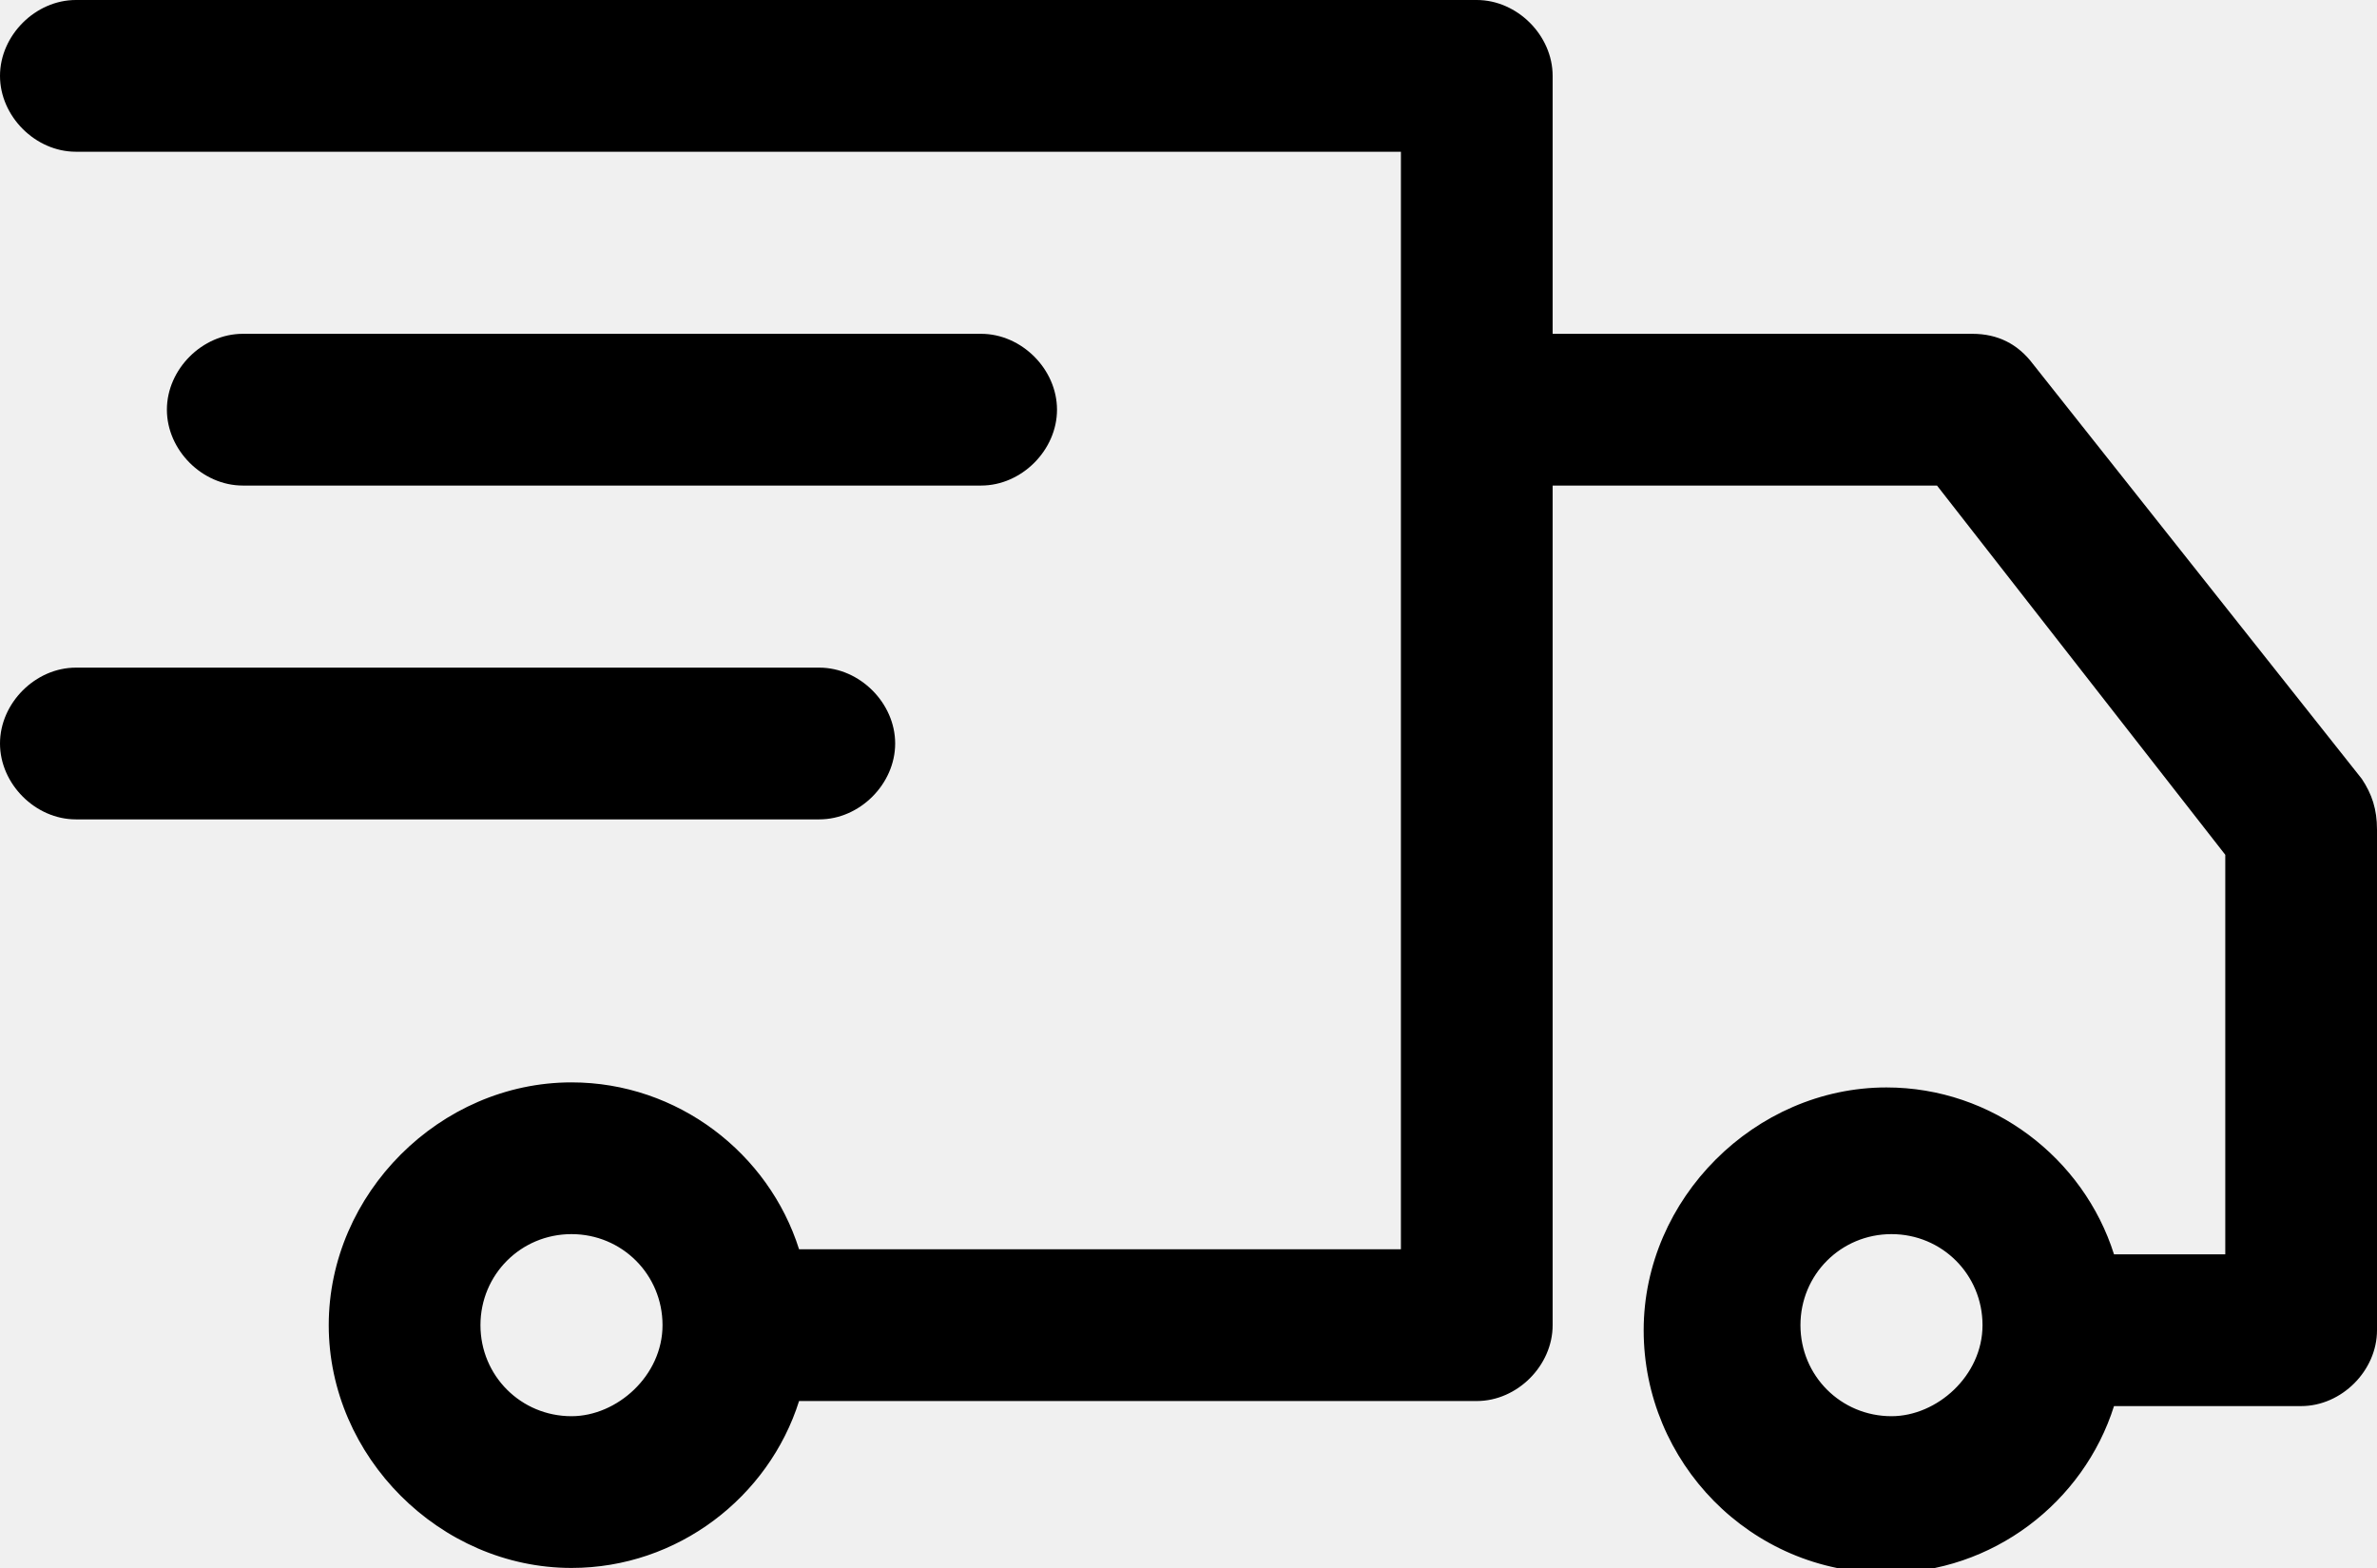
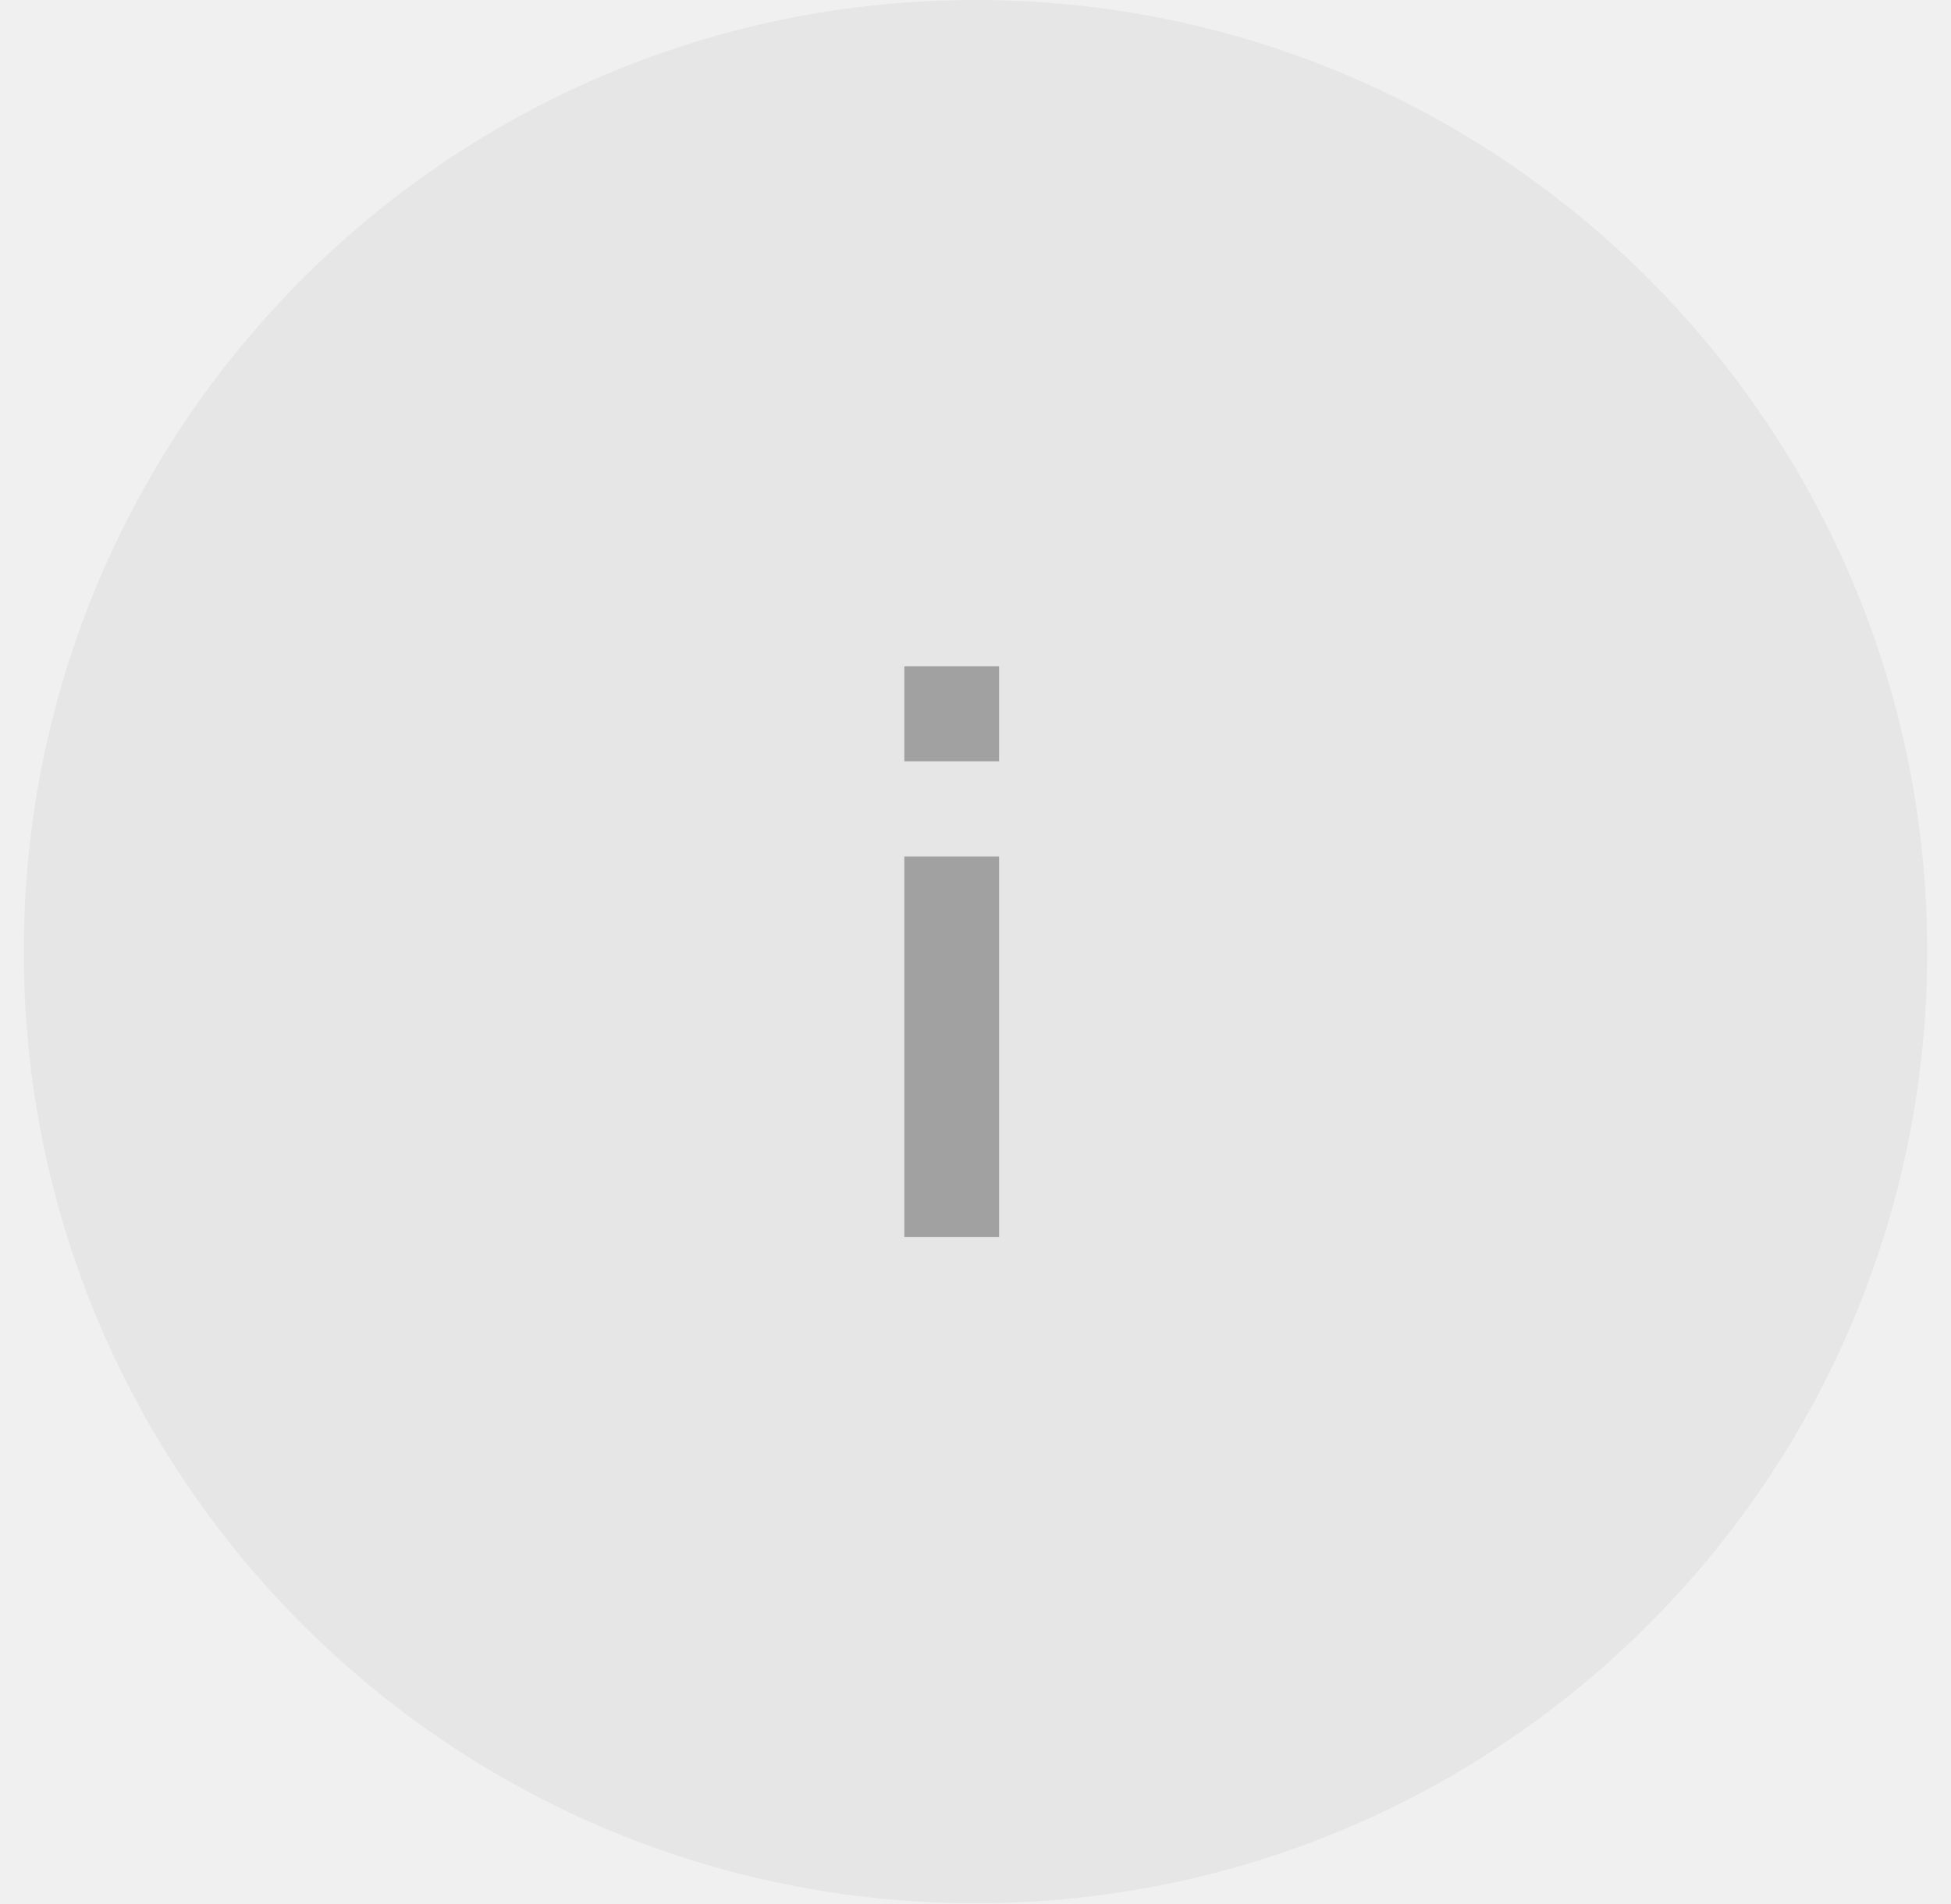
- <svg xmlns="http://www.w3.org/2000/svg" width="47" height="31" viewBox="0 0 47 31" fill="none">
-   <path d="M46.7 15.4L40.2 7.2C39.9 6.8 39.5 6.6 39 6.6H30.7V1.5C30.7 0.7 30 0 29.2 0H1.5C0.7 0 0 0.7 0 1.5C0 2.3 0.7 3 1.5 3H27.7V24.7H15.8C15.2 22.8 13.4 21.4 11.3 21.4C8.7 21.4 6.5 23.6 6.5 26.2C6.5 28.8 8.7 31 11.3 31C13.4 31 15.2 29.6 15.8 27.7H29.2C30 27.7 30.7 27 30.7 26.2V9.6H38.3L44 16.9V24.8H41.8C41.2 22.9 39.4 21.5 37.3 21.5C34.7 21.5 32.5 23.7 32.5 26.3C32.5 28.9 34.6 31.1 37.3 31.1C39.4 31.1 41.2 29.7 41.8 27.8H45.5C46.3 27.8 47 27.1 47 26.3V16.4C47 16 46.9 15.7 46.7 15.4ZM11.3 28C10.3 28 9.5 27.2 9.5 26.2C9.5 25.2 10.3 24.4 11.3 24.4C12.3 24.4 13.1 25.2 13.1 26.2C13.1 27.2 12.2 28 11.3 28ZM37.4 28C36.4 28 35.6 27.2 35.6 26.2C35.6 25.2 36.4 24.4 37.4 24.4C38.4 24.4 39.2 25.2 39.2 26.2C39.2 27.2 38.3 28 37.4 28Z" fill="black" />
-   <path d="M19.4 9.6C20.2 9.6 20.9 8.9 20.9 8.1C20.9 7.3 20.2 6.6 19.4 6.6H4.8C4 6.6 3.3 7.3 3.3 8.1C3.3 8.9 4 9.6 4.8 9.6H19.4Z" fill="black" />
-   <path d="M17.7 14.7C17.7 13.9 17 13.2 16.2 13.2H1.5C0.7 13.2 0 13.9 0 14.7C0 15.5 0.7 16.2 1.5 16.2H16.2C17 16.2 17.7 15.5 17.7 14.7Z" fill="black" />
+ <svg xmlns="http://www.w3.org/2000/svg" width="41" height="40" viewBox="0 0 41 40" fill="none">
+   <circle cx="20.5" cy="20" r="20" fill="#DCDCDC" fill-opacity="0.5" />
+   <g opacity="0.3" clip-path="url(#clip0_53501_745)">
+     <path d="M21 14H19V16H21V14Z" fill="black" />
+     <path d="M21 18H19V26H21V18Z" fill="black" />
+   </g>
+   <defs>
+     <clipPath id="clip0_53501_745">
+       <rect width="2" height="12" fill="white" transform="translate(19 14)" />
+     </clipPath>
+   </defs>
</svg>
